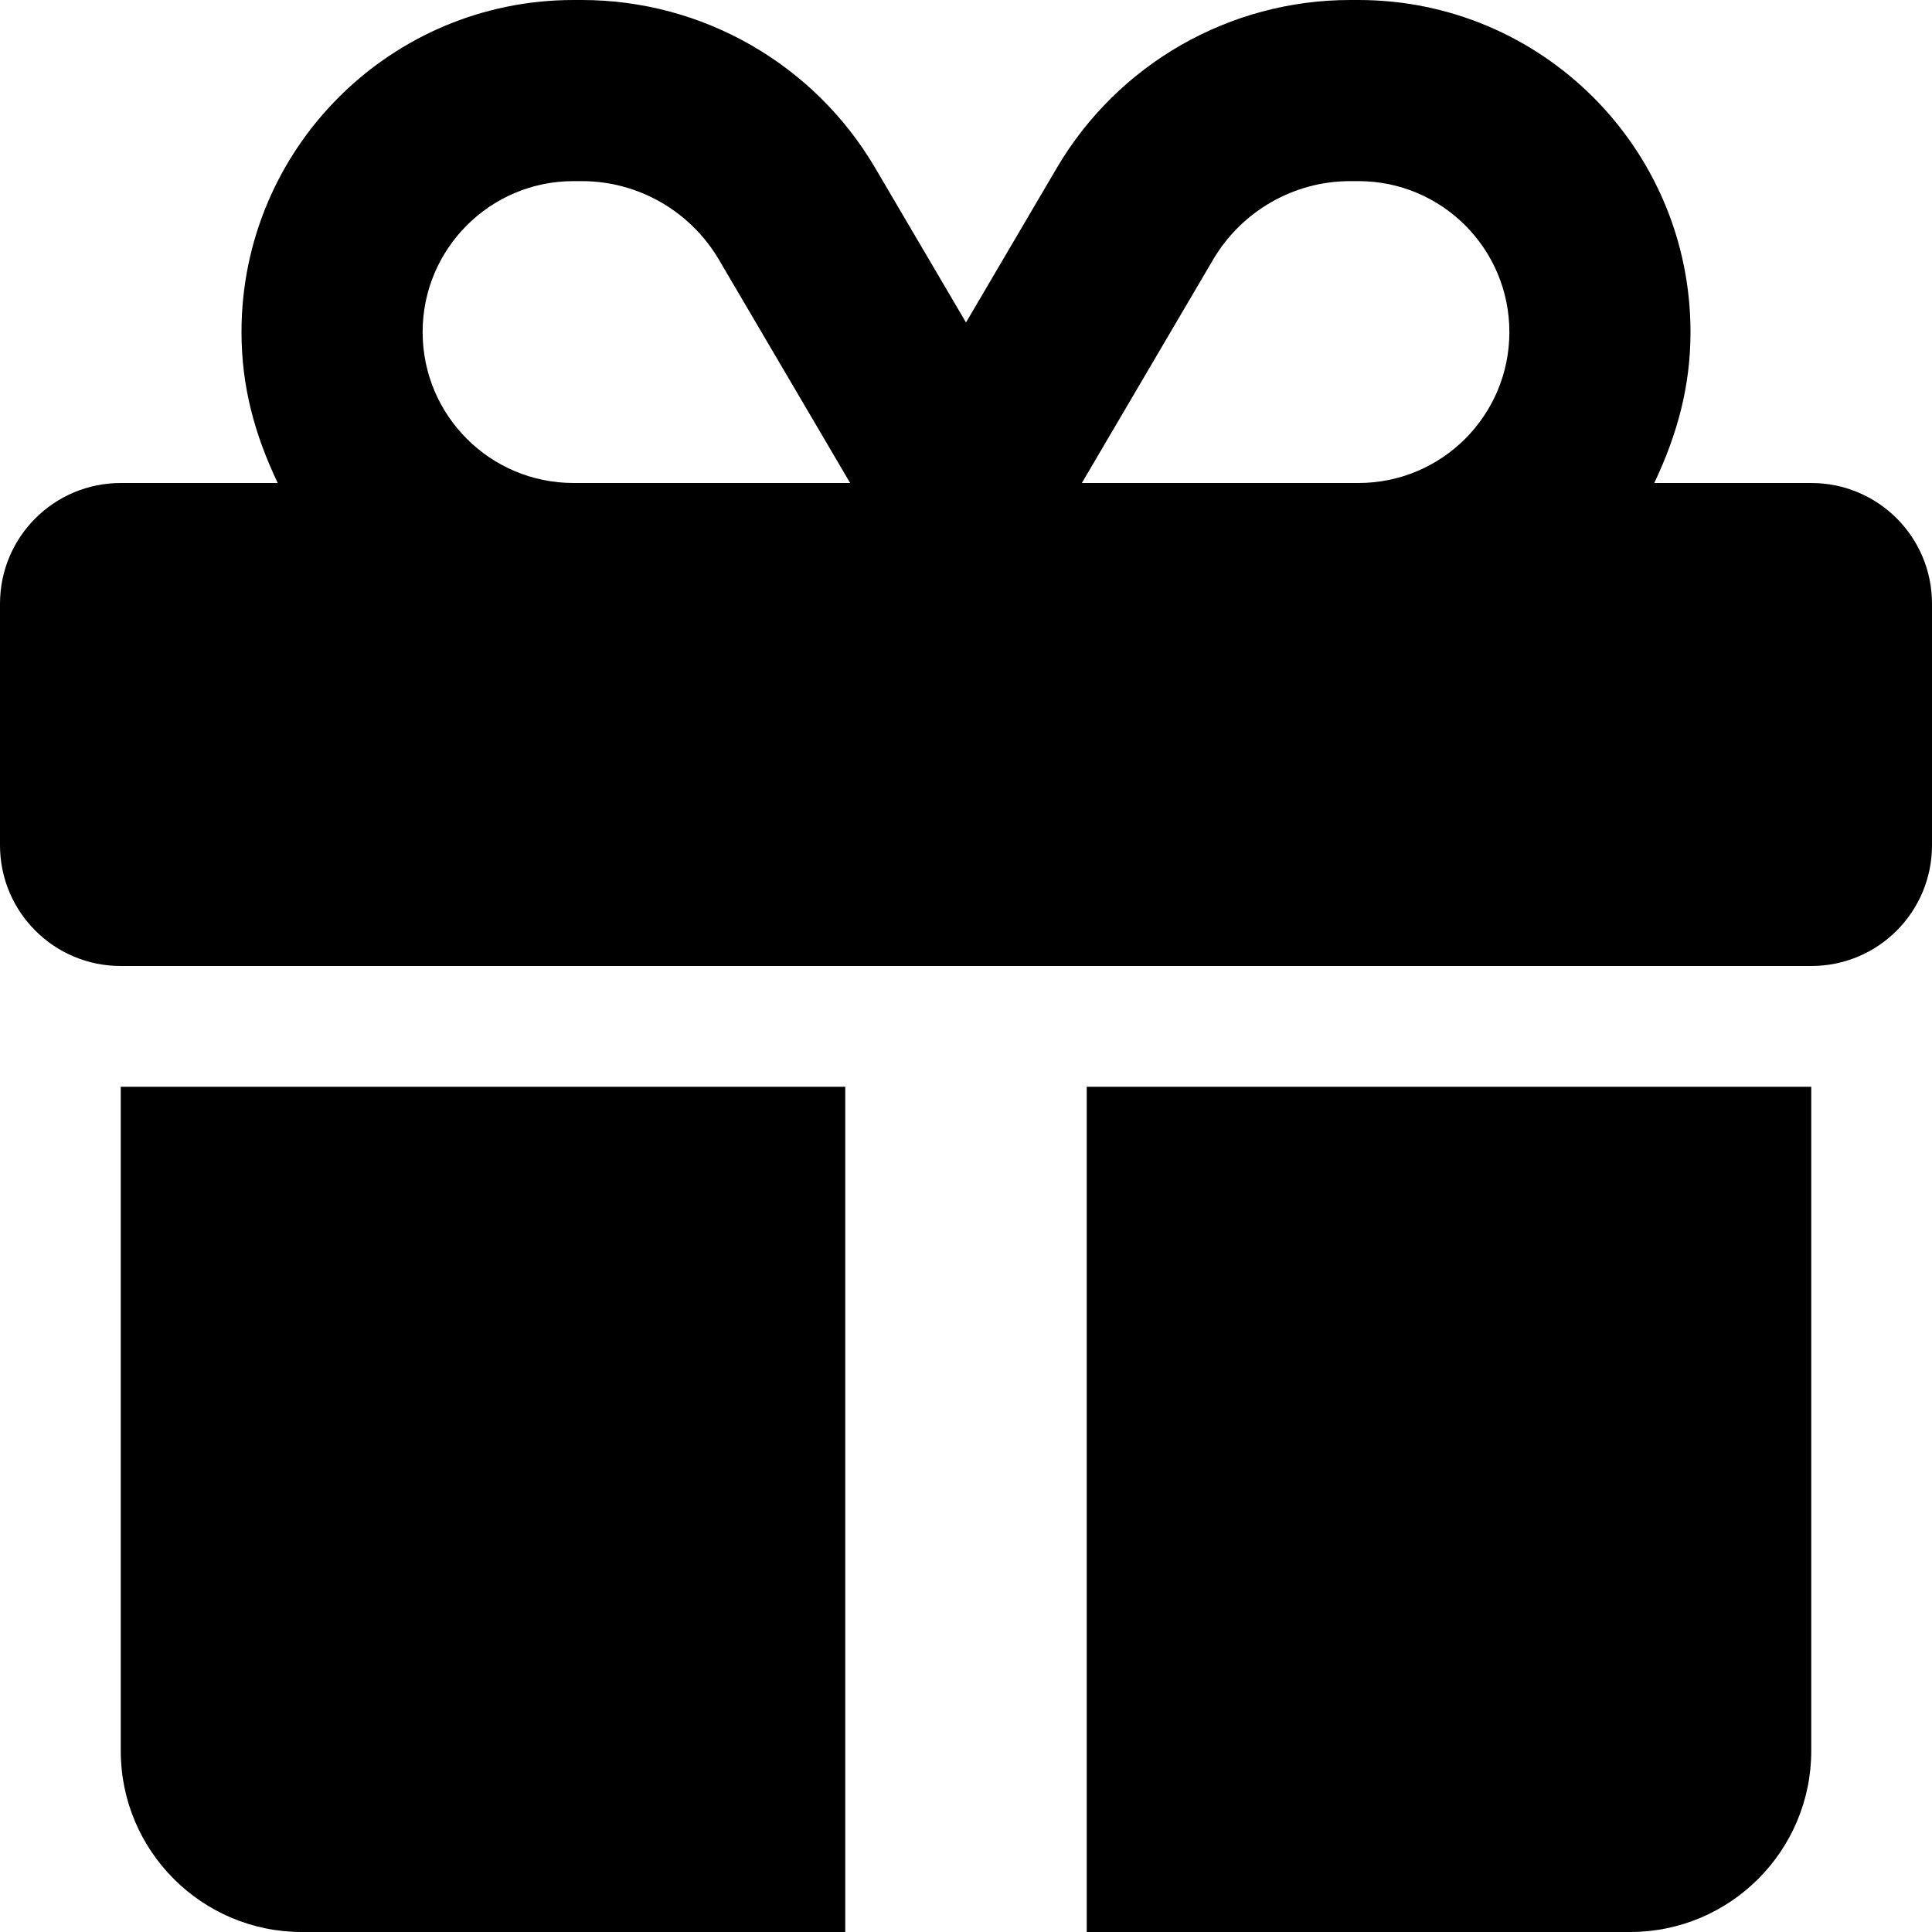
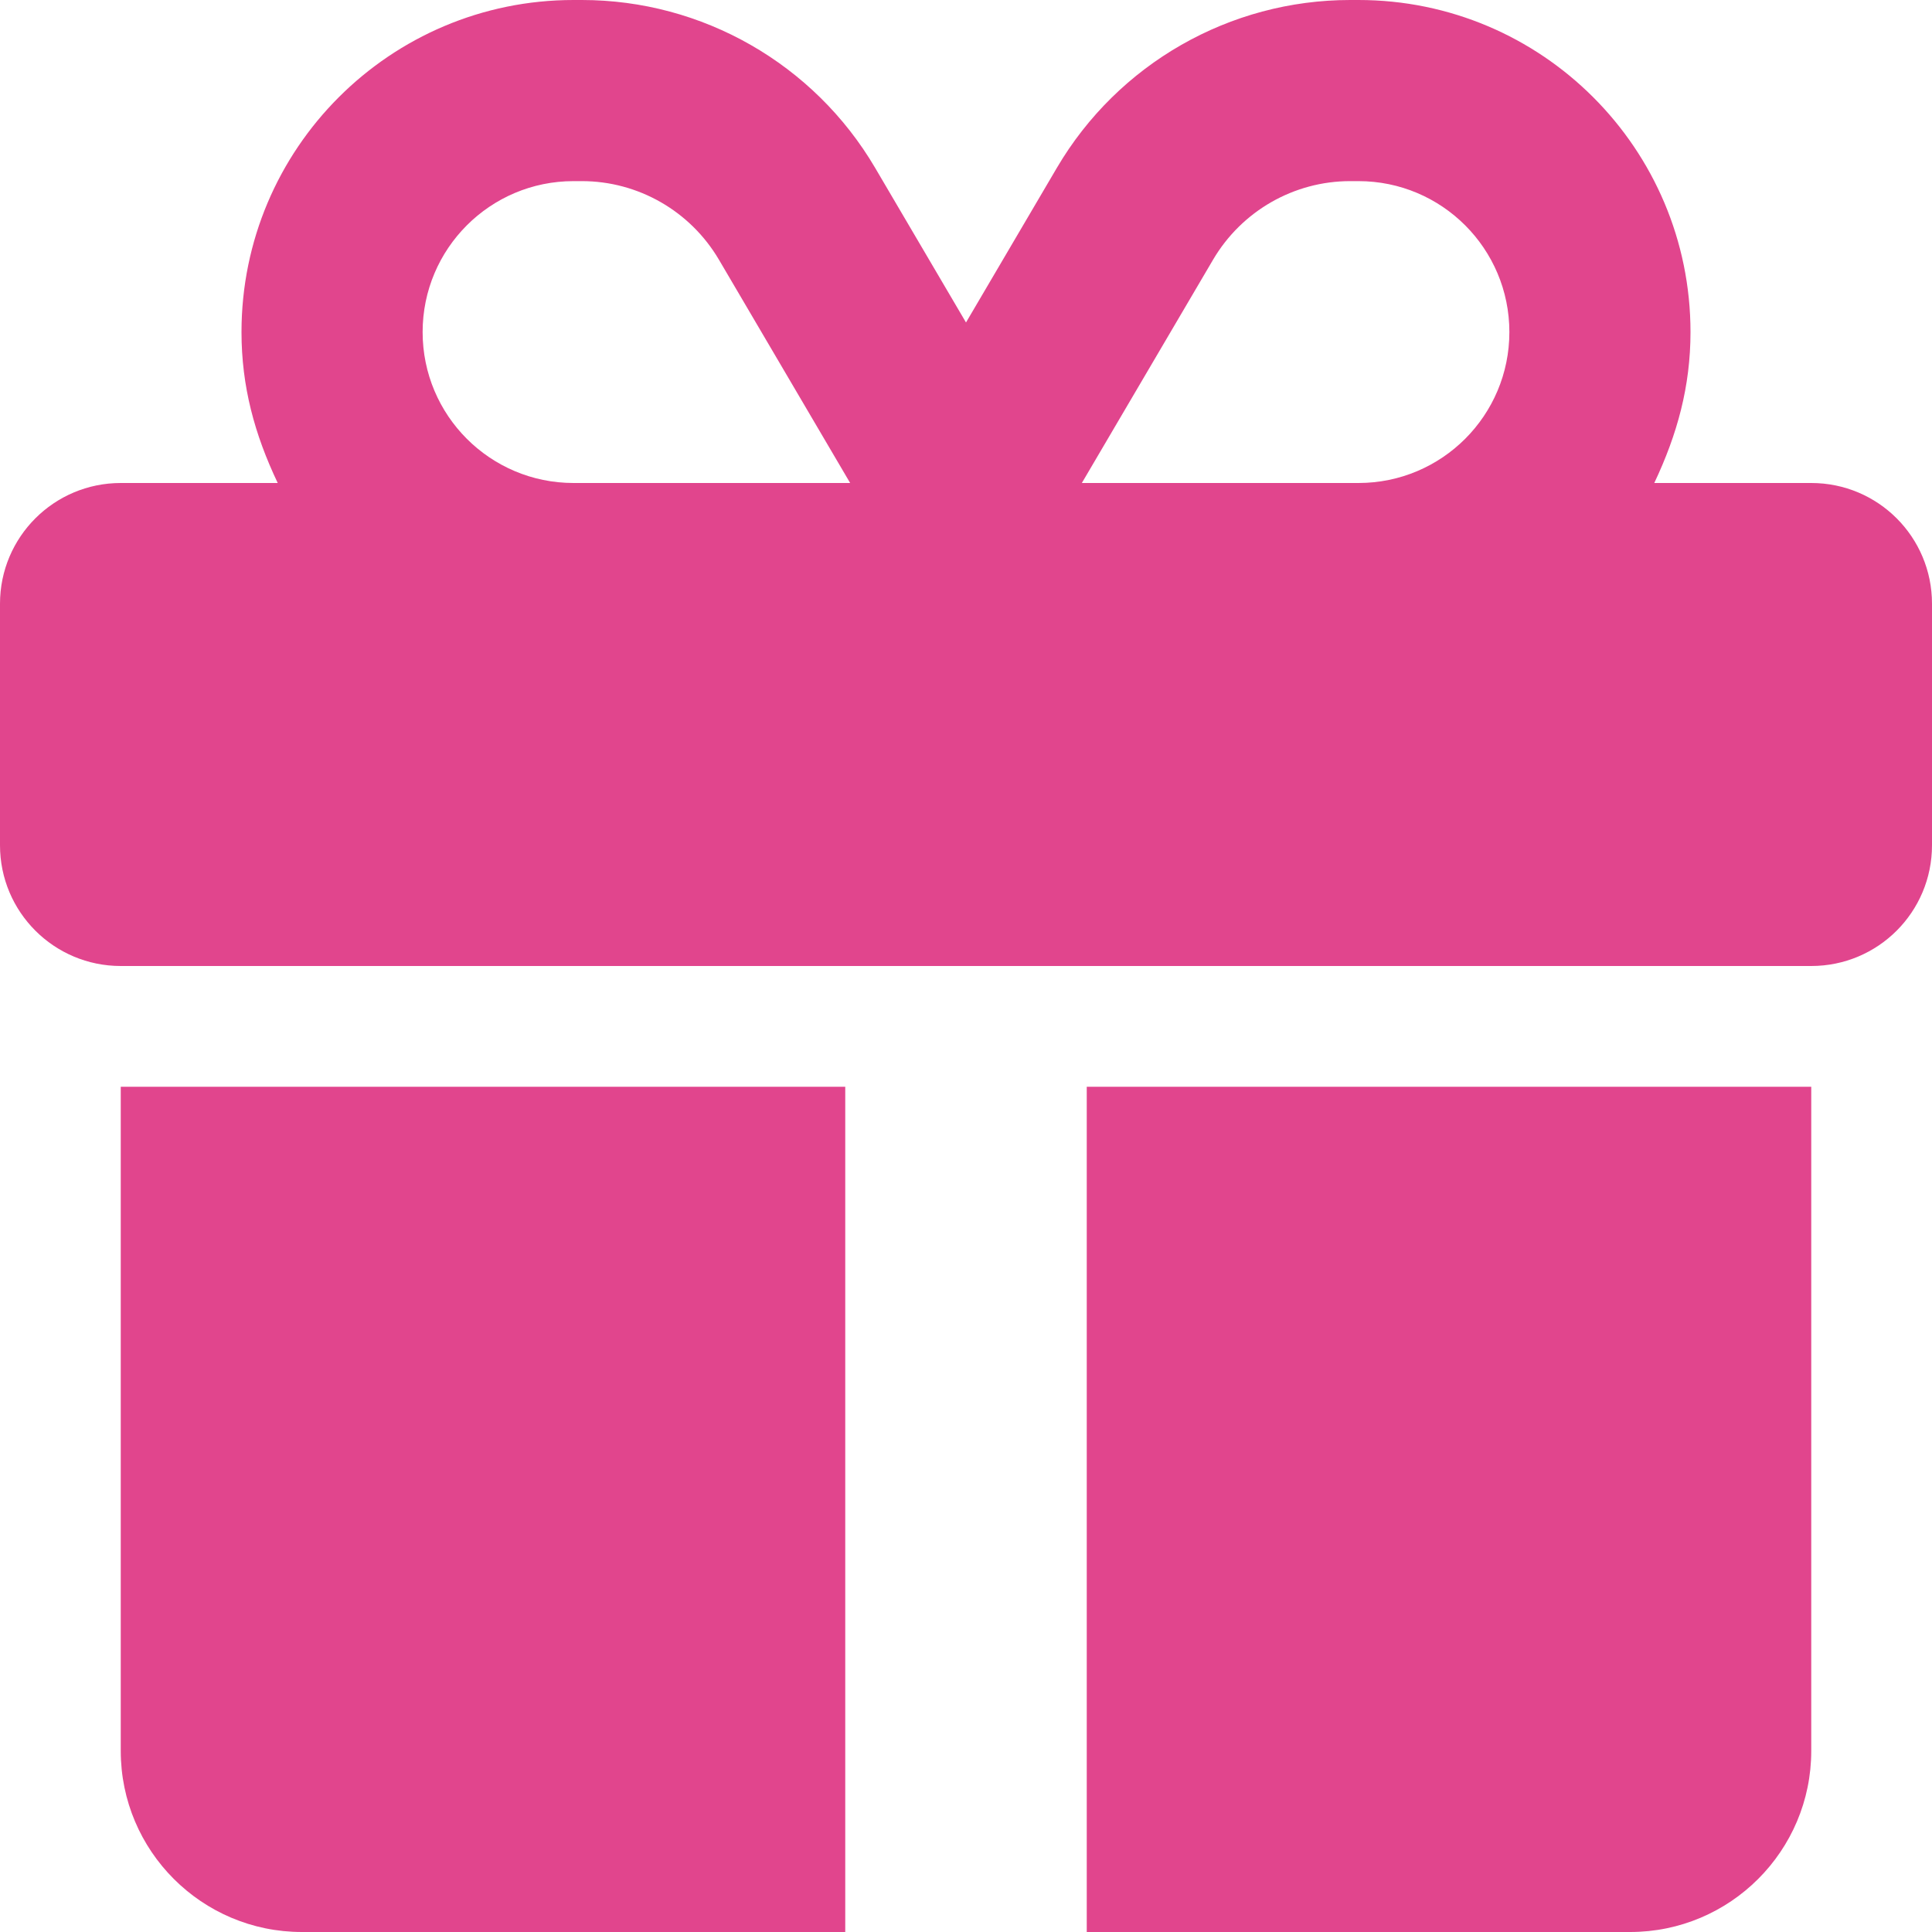
- <svg xmlns="http://www.w3.org/2000/svg" viewBox="0 0 512 512">
+ <svg xmlns="http://www.w3.org/2000/svg" viewBox="0 0 512 512" fill="#E1458D">
  <path d="M152 0H154.2C186.1 0 215.7 16.91 231.9 44.45L256 85.46L280.1 44.45C296.3 16.91 325.9 0 357.8 0H360C408.6 0 448 39.4 448 88C448 102.4 444.5 115.1 438.4 128H480C497.7 128 512 142.3 512 160V224C512 241.7 497.7 256 480 256H32C14.33 256 0 241.7 0 224V160C0 142.3 14.33 128 32 128H73.6C67.46 115.1 64 102.4 64 88C64 39.4 103.4 0 152 0zM190.5 68.78C182.9 55.91 169.1 48 154.2 48H152C129.9 48 112 65.91 112 88C112 110.1 129.9 128 152 128H225.3L190.5 68.78zM360 48H357.8C342.9 48 329.1 55.91 321.5 68.78L286.7 128H360C382.1 128 400 110.1 400 88C400 65.91 382.1 48 360 48V48zM32 288H224V512H80C53.49 512 32 490.5 32 464V288zM288 512V288H480V464C480 490.5 458.5 512 432 512H288z" />
</svg>
